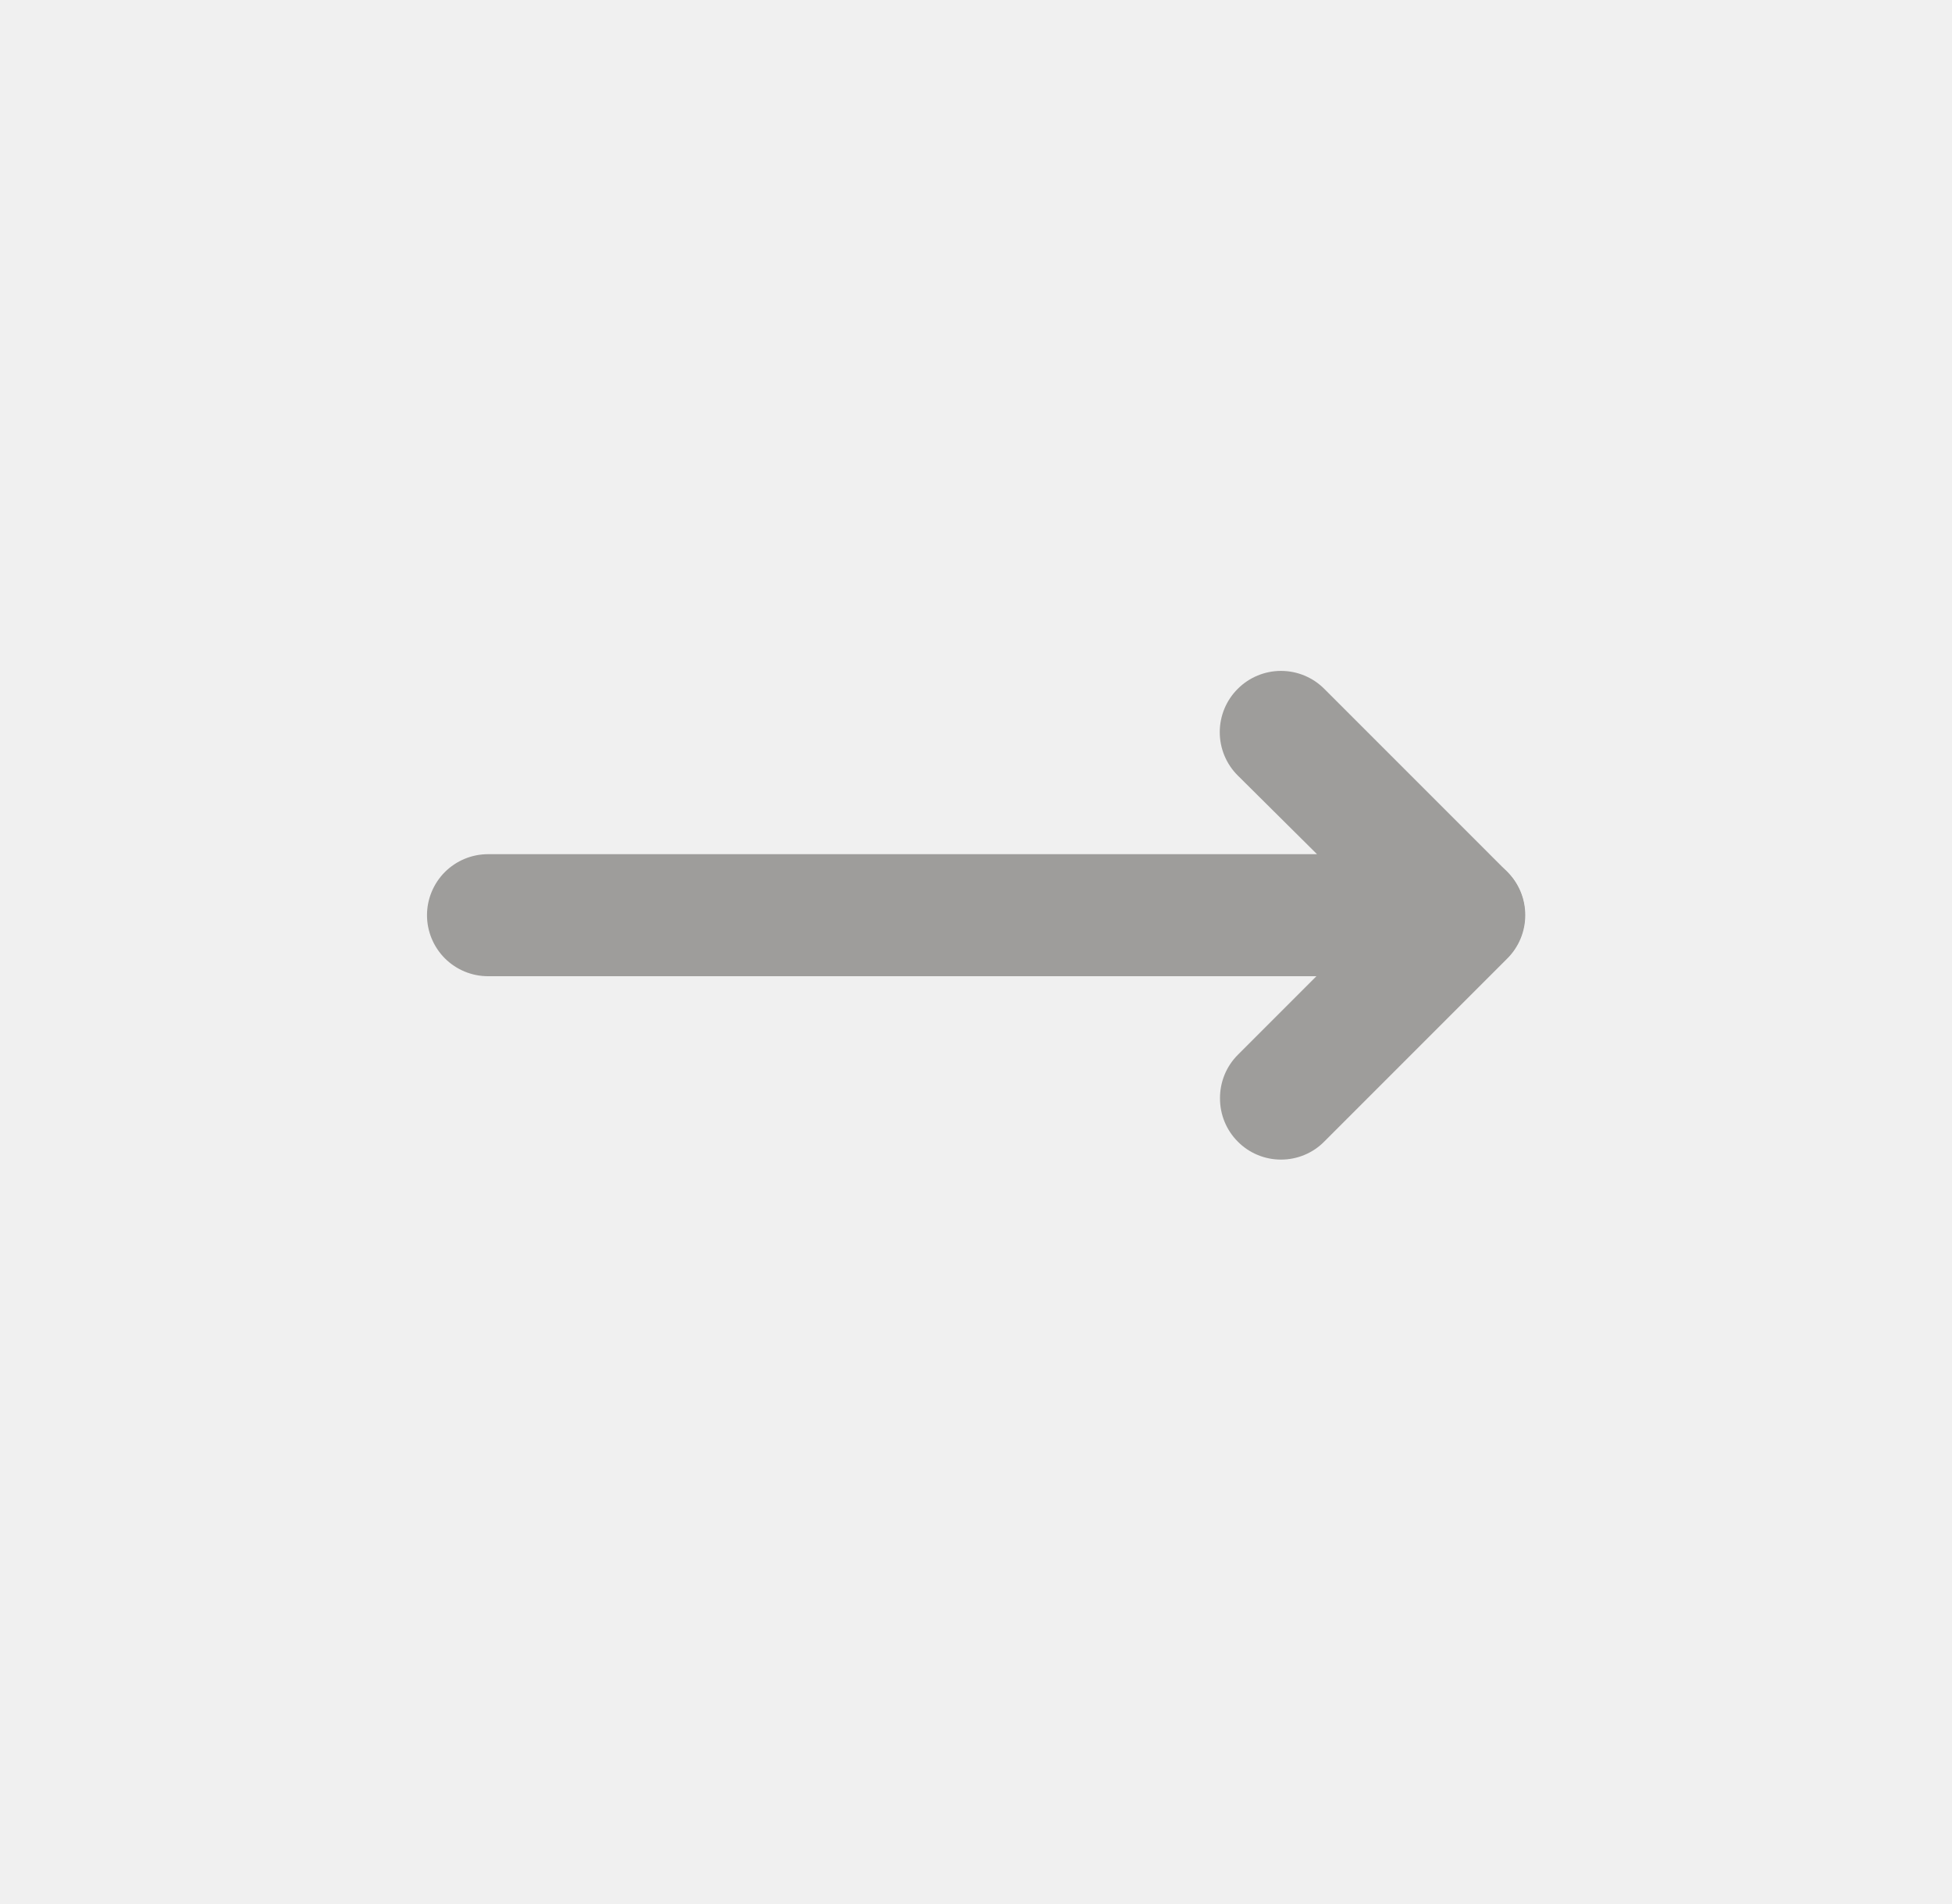
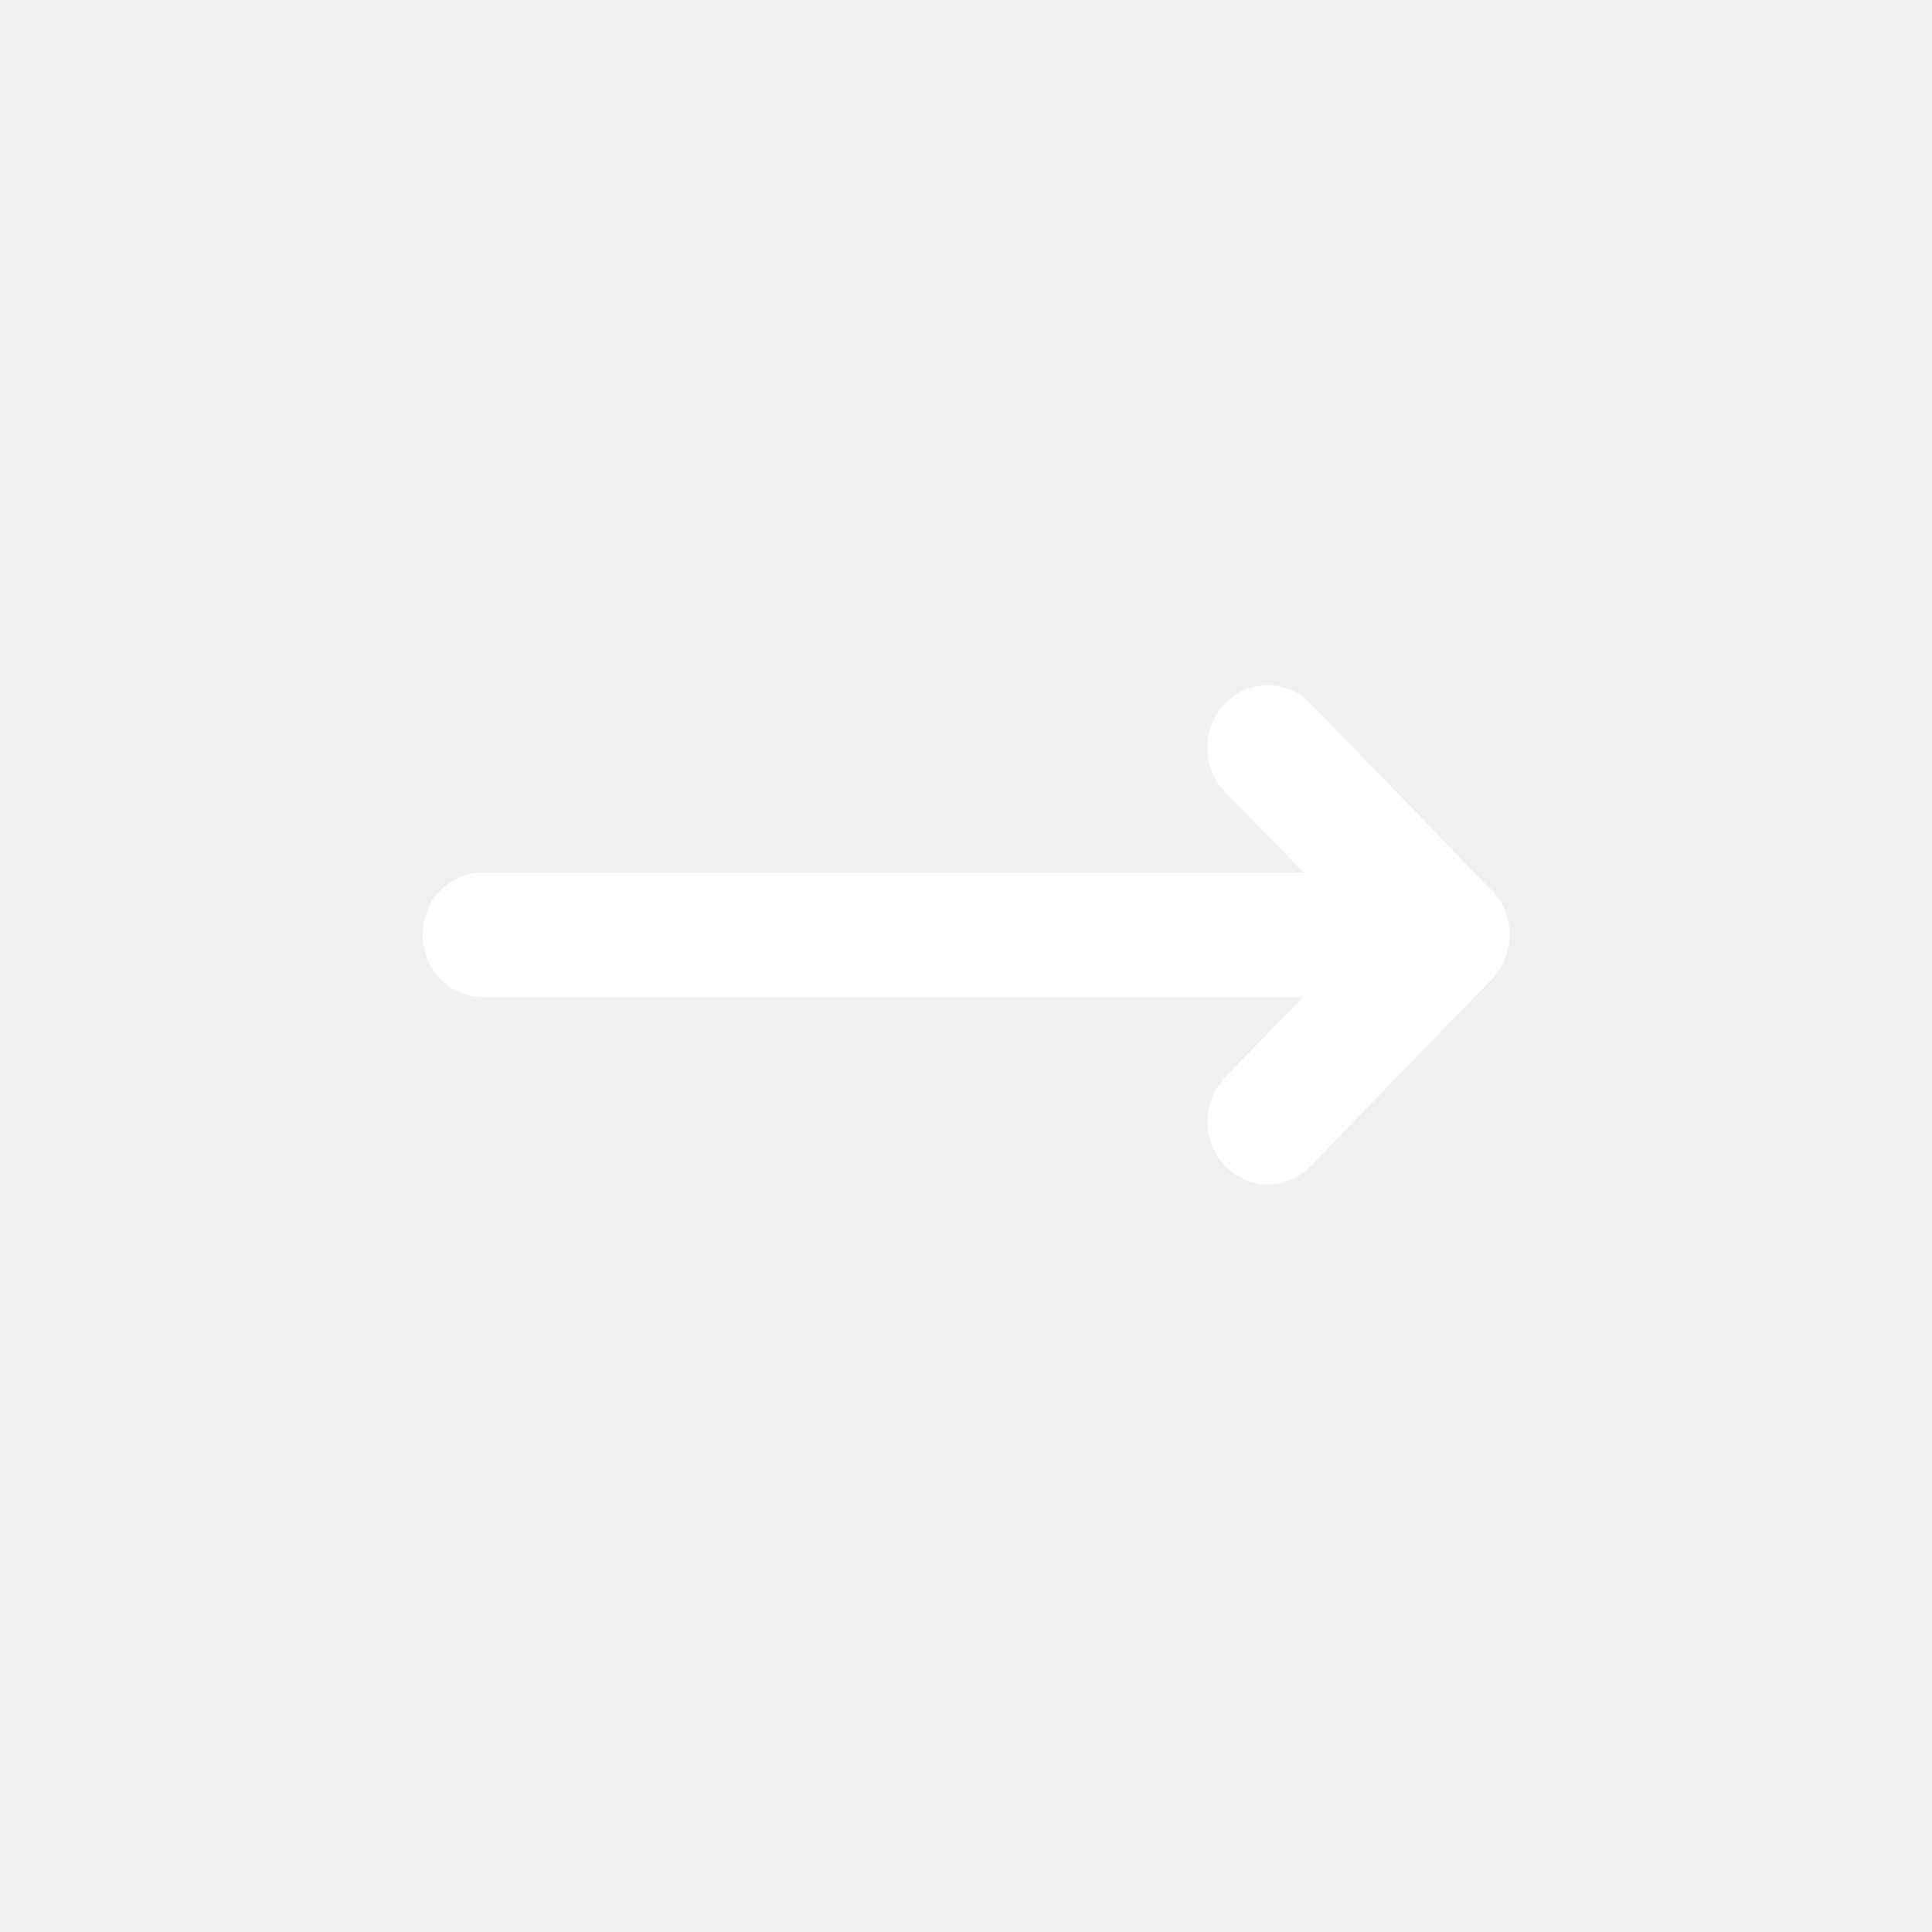
- <svg xmlns="http://www.w3.org/2000/svg" width="40" height="39" viewBox="0 0 40 39" fill="none">
-   <path d="M8.75 18.75C8.75 18.419 8.882 18.101 9.116 17.866C9.351 17.632 9.668 17.5 10 17.5L26.988 17.5L25.363 15.887C25.127 15.652 24.995 15.333 24.995 15C24.995 14.667 25.127 14.348 25.363 14.113C25.598 13.877 25.917 13.745 26.25 13.745C26.583 13.745 26.902 13.877 27.137 14.113L30.887 17.863C31.061 18.038 31.178 18.262 31.225 18.504C31.272 18.747 31.246 18.997 31.15 19.225C31.056 19.453 30.897 19.649 30.692 19.787C30.488 19.924 30.247 19.999 30 20L10 20C9.668 20 9.351 19.868 9.116 19.634C8.882 19.399 8.75 19.081 8.75 18.75Z" fill="#9E9D9B" />
-   <path d="M25 22.5C24.999 22.335 25.031 22.172 25.093 22.02C25.155 21.868 25.247 21.729 25.363 21.613L29.113 17.863C29.348 17.627 29.667 17.495 30 17.495C30.165 17.495 30.328 17.527 30.48 17.59C30.633 17.654 30.771 17.746 30.887 17.863C31.004 17.979 31.096 18.117 31.16 18.27C31.223 18.422 31.255 18.585 31.255 18.75C31.255 19.083 31.123 19.402 30.887 19.637L27.137 23.387C27.021 23.505 26.883 23.598 26.731 23.661C26.578 23.725 26.415 23.757 26.25 23.757C26.085 23.757 25.922 23.725 25.769 23.661C25.617 23.598 25.479 23.505 25.363 23.387C25.247 23.271 25.155 23.132 25.093 22.98C25.031 22.828 24.999 22.665 25 22.5Z" fill="#9E9D9B" />
+ <svg xmlns="http://www.w3.org/2000/svg" width="40" height="40" viewBox="0 0 40 40" fill="none">
+   <g id="Arrow">
+     <path id="Vector" d="M8.75 19.355C8.75 19.013 8.882 18.684 9.116 18.442C9.351 18.2 9.669 18.064 10 18.064L26.988 18.064L25.363 16.4C25.127 16.157 24.995 15.828 24.995 15.484C24.995 15.14 25.127 14.811 25.363 14.568C25.598 14.325 25.917 14.188 26.25 14.188C26.583 14.188 26.902 14.325 27.137 14.568L30.887 18.439C31.061 18.62 31.178 18.851 31.225 19.101C31.272 19.351 31.246 19.61 31.15 19.845C31.056 20.081 30.897 20.282 30.692 20.425C30.488 20.567 30.247 20.644 30 20.645L10 20.645C9.669 20.645 9.351 20.509 9.116 20.267C8.882 20.025 8.75 19.697 8.75 19.355Z" fill="white" />
+     <path id="Vector_2" d="M25 23.226C24.999 23.056 25.031 22.888 25.093 22.73C25.155 22.573 25.247 22.43 25.363 22.31L29.113 18.439C29.348 18.196 29.667 18.059 30 18.059C30.165 18.059 30.328 18.093 30.48 18.158C30.633 18.223 30.771 18.318 30.887 18.439C31.004 18.559 31.096 18.702 31.16 18.859C31.223 19.016 31.255 19.185 31.255 19.355C31.255 19.698 31.123 20.028 30.887 20.271L27.137 24.142C27.021 24.263 26.883 24.359 26.731 24.424C26.578 24.49 26.415 24.524 26.25 24.524C26.085 24.524 25.922 24.49 25.769 24.424C25.617 24.359 25.479 24.263 25.363 24.142C25.247 24.021 25.155 23.878 25.093 23.721C25.031 23.564 24.999 23.396 25 23.226Z" fill="white" />
+   </g>
</svg>
